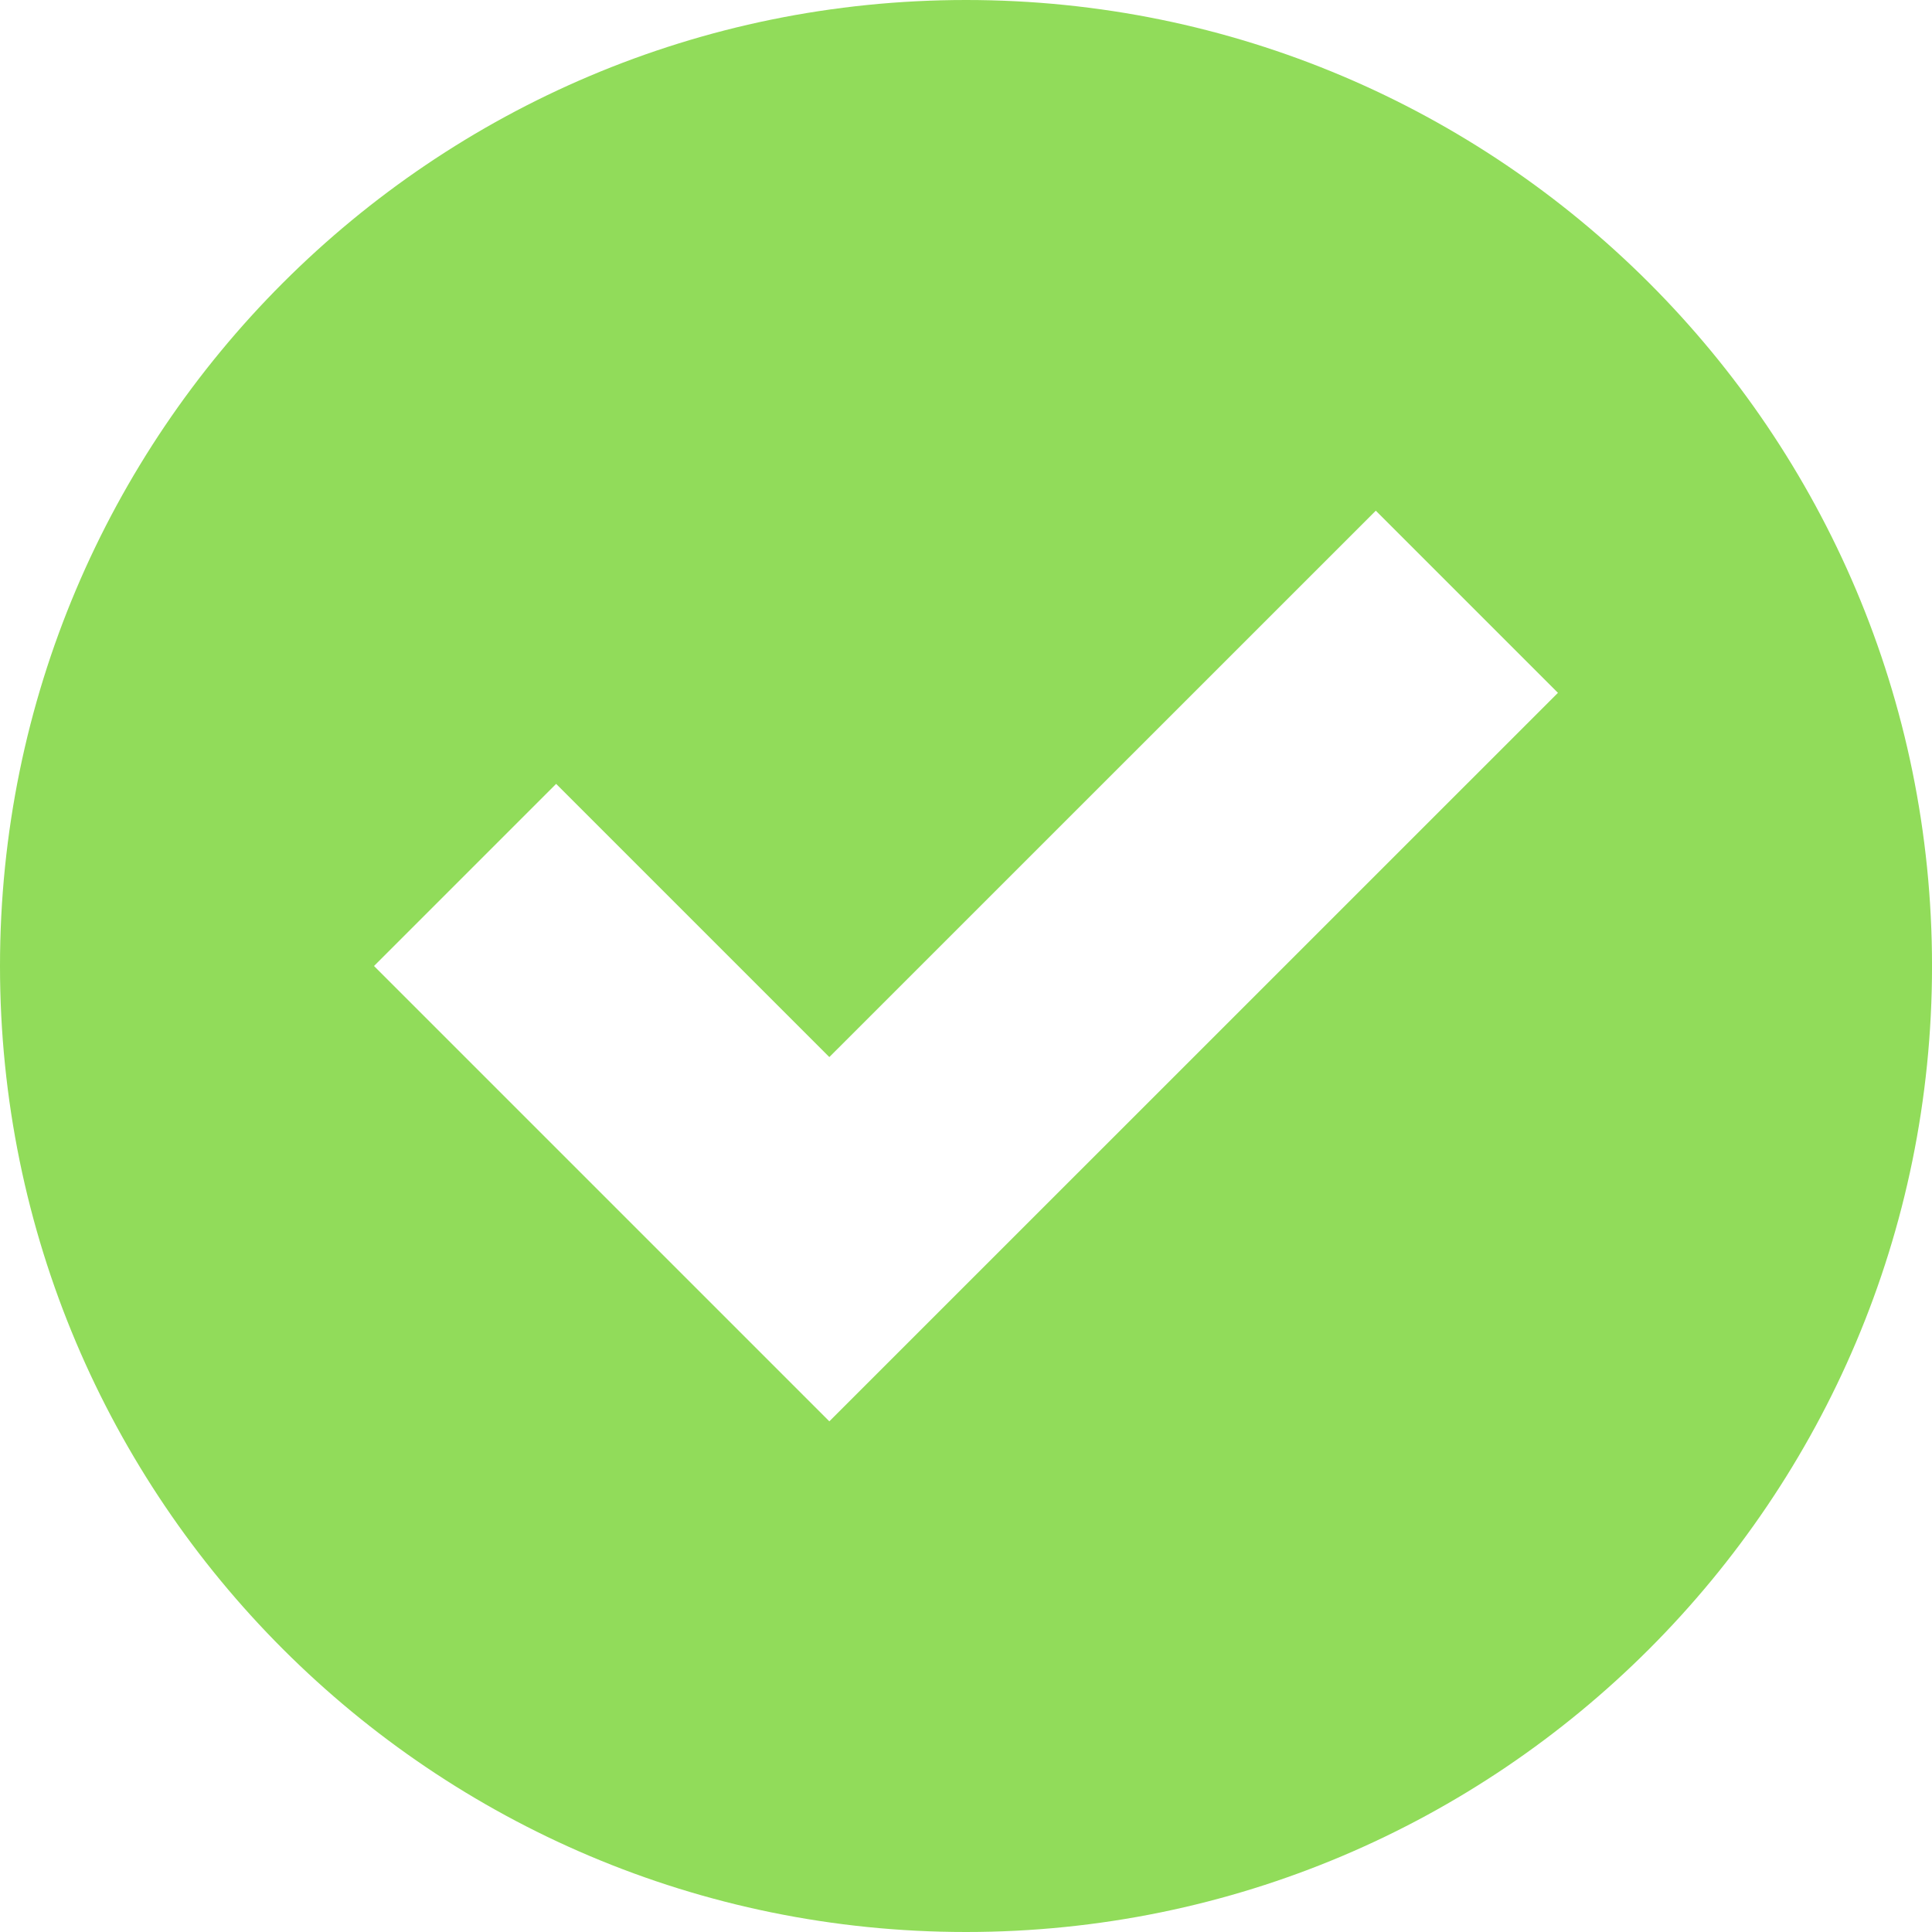
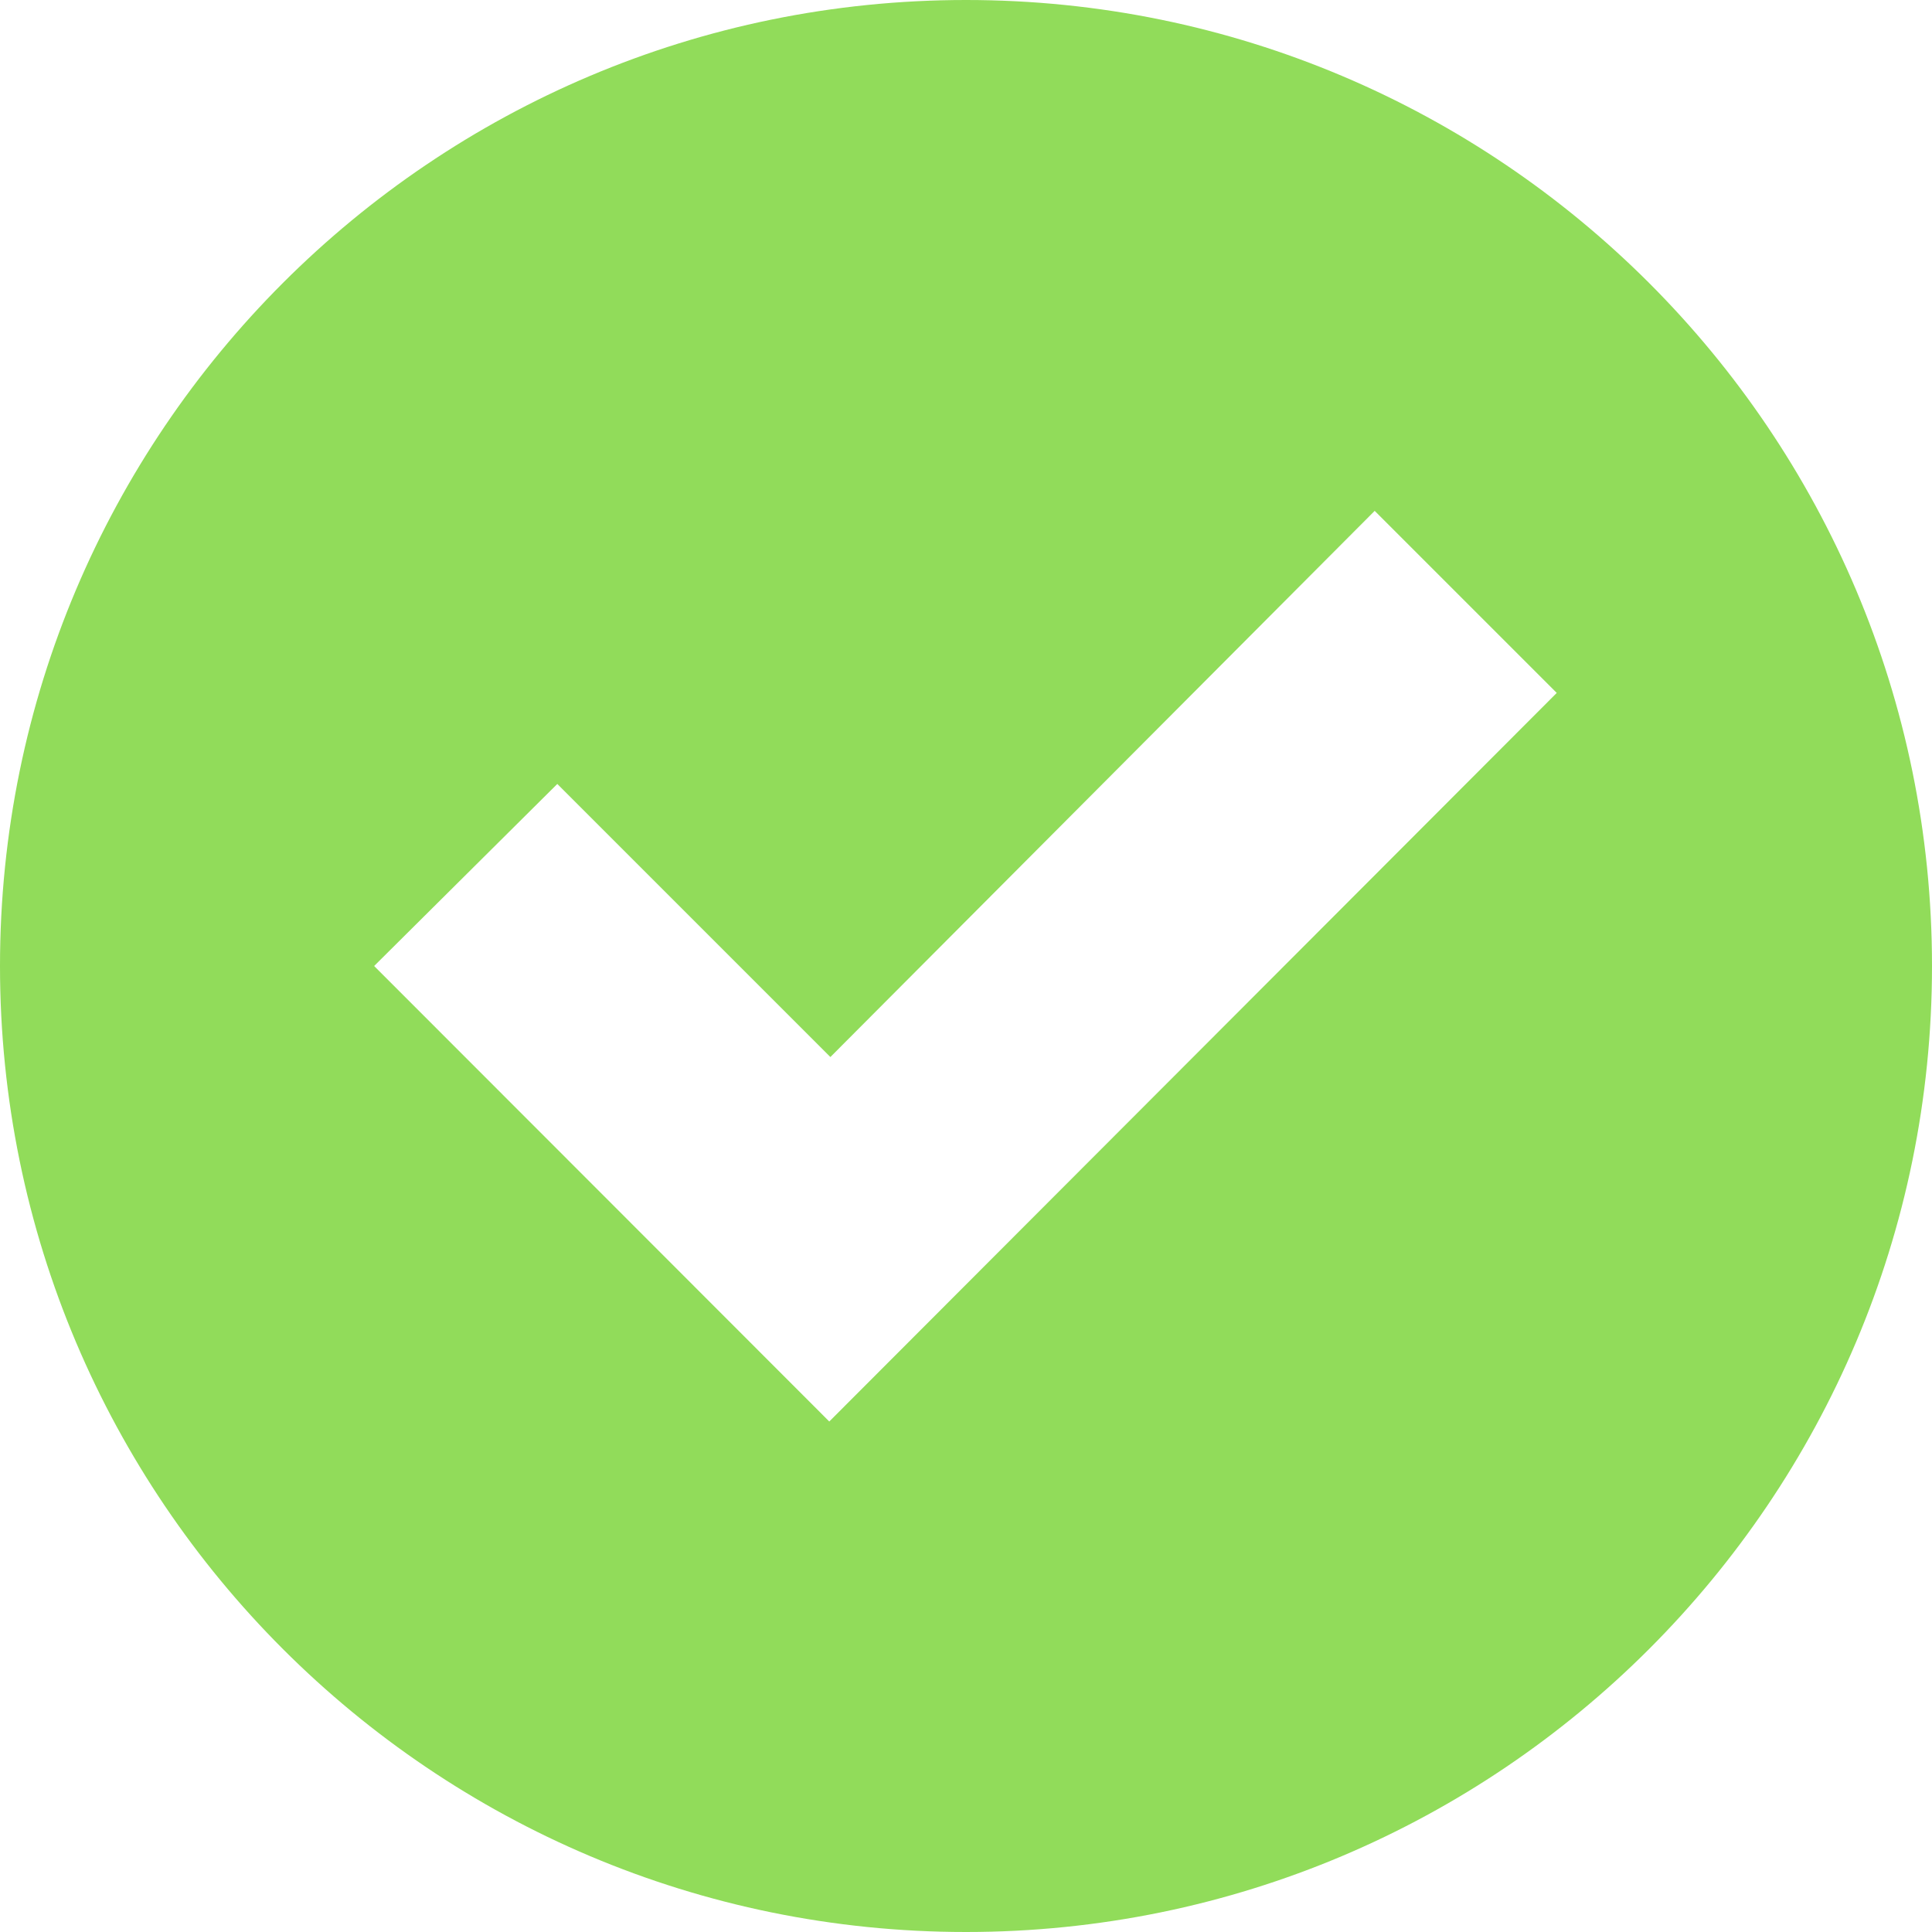
- <svg xmlns="http://www.w3.org/2000/svg" version="1.1" id="Capa_1" x="0px" y="0px" width="512px" height="512px" viewBox="0 0 79.536 79.536" style="enable-background:new 0 0 79.536 79.536;" xml:space="preserve">
-   <g>
-     <path d="M39.769,0C17.8,0,0,17.8,0,39.768c0,21.965,17.8,39.768,39.769,39.768   c21.965,0,39.768-17.803,39.768-39.768C79.536,17.8,61.733,0,39.769,0z M34.142,58.513L15.397,39.768l7.498-7.498l11.247,11.247   l22.497-22.493l7.498,7.498L34.142,58.513z" fill="#91DC5A" />
-   </g>
-   <g>
- </g>
-   <g>
- </g>
-   <g>
- </g>
-   <g>
- </g>
-   <g>
- </g>
-   <g>
- </g>
-   <g>
- </g>
-   <g>
- </g>
-   <g>
- </g>
-   <g>
- </g>
-   <g>
- </g>
-   <g>
- </g>
-   <g>
- </g>
-   <g>
- </g>
-   <g>
- </g>
+ <svg xmlns="http://www.w3.org/2000/svg" id="Capa_1" data-name="Capa 1" width="52" height="52" viewBox="0 0 52 52">
+   <defs>
+     <style>.cls-1{fill:#91dc5a;}</style>
+   </defs>
+   <path class="cls-1" d="M26,0A26,26,0,1,0,52,26,26,26,0,0,0,26,0ZM22.32,38.26,10.07,26,15,21.1l7.35,7.35L37,13.75l4.9,4.9Z" />
</svg>
